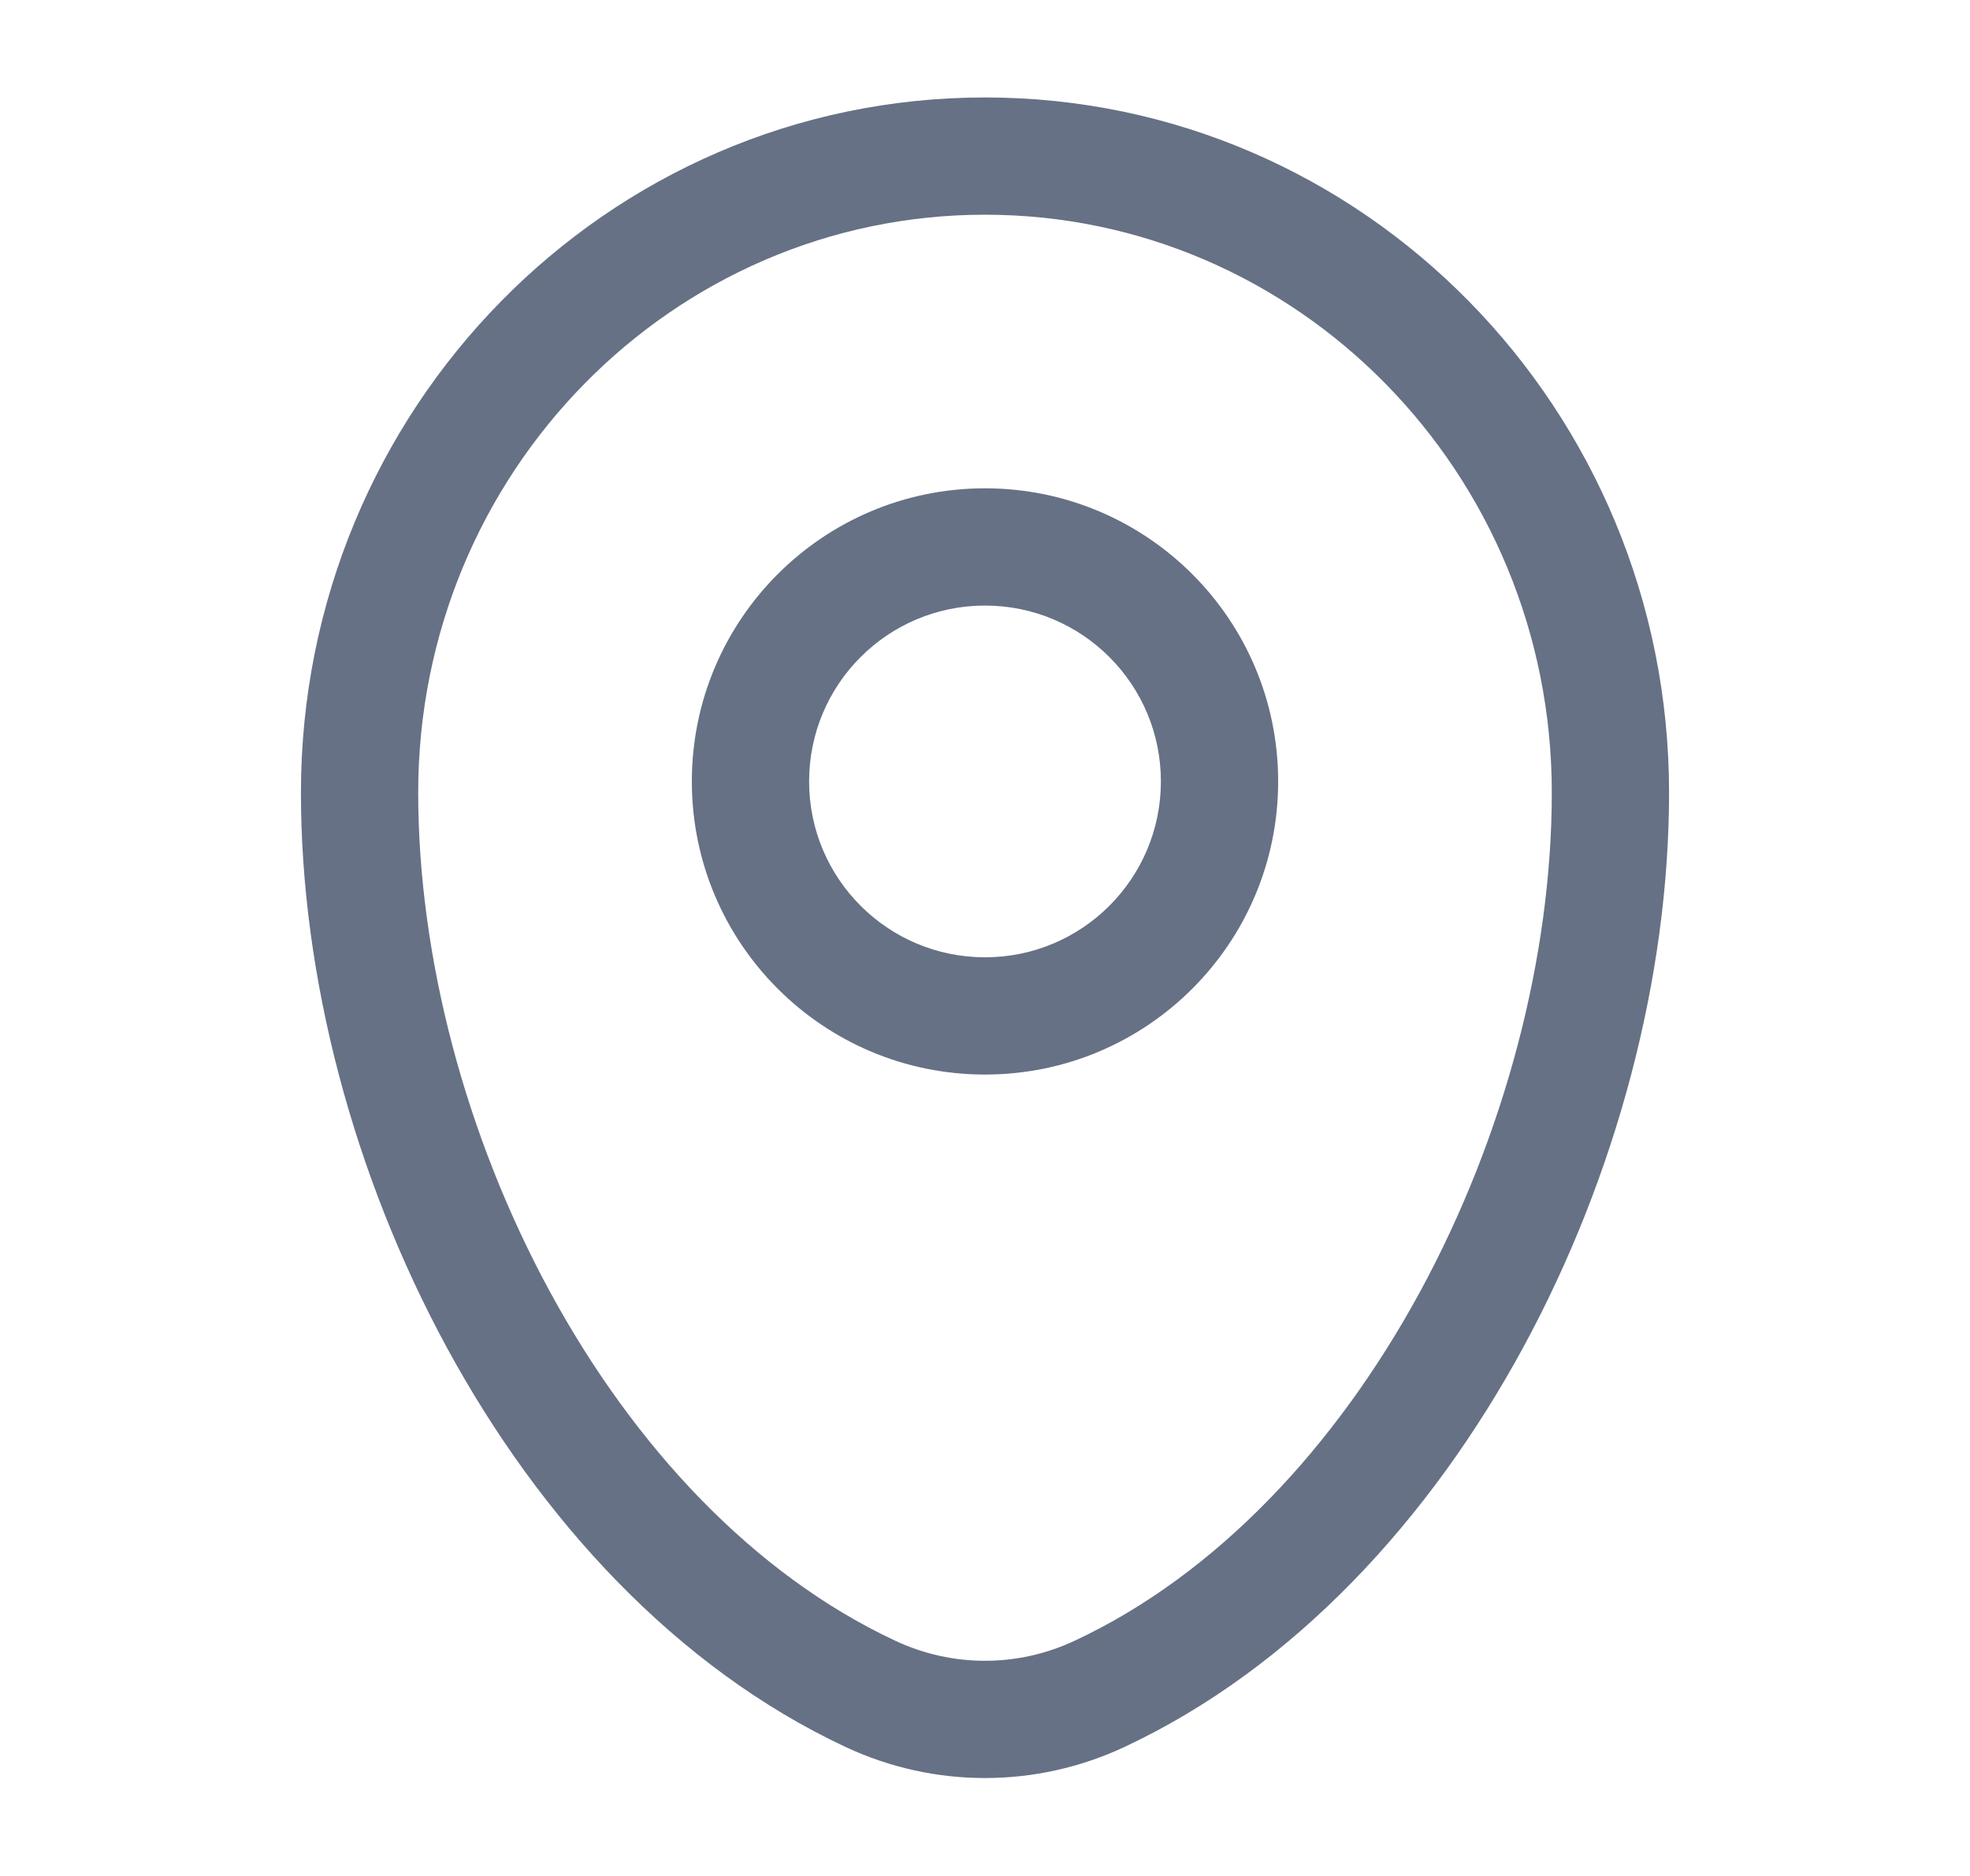
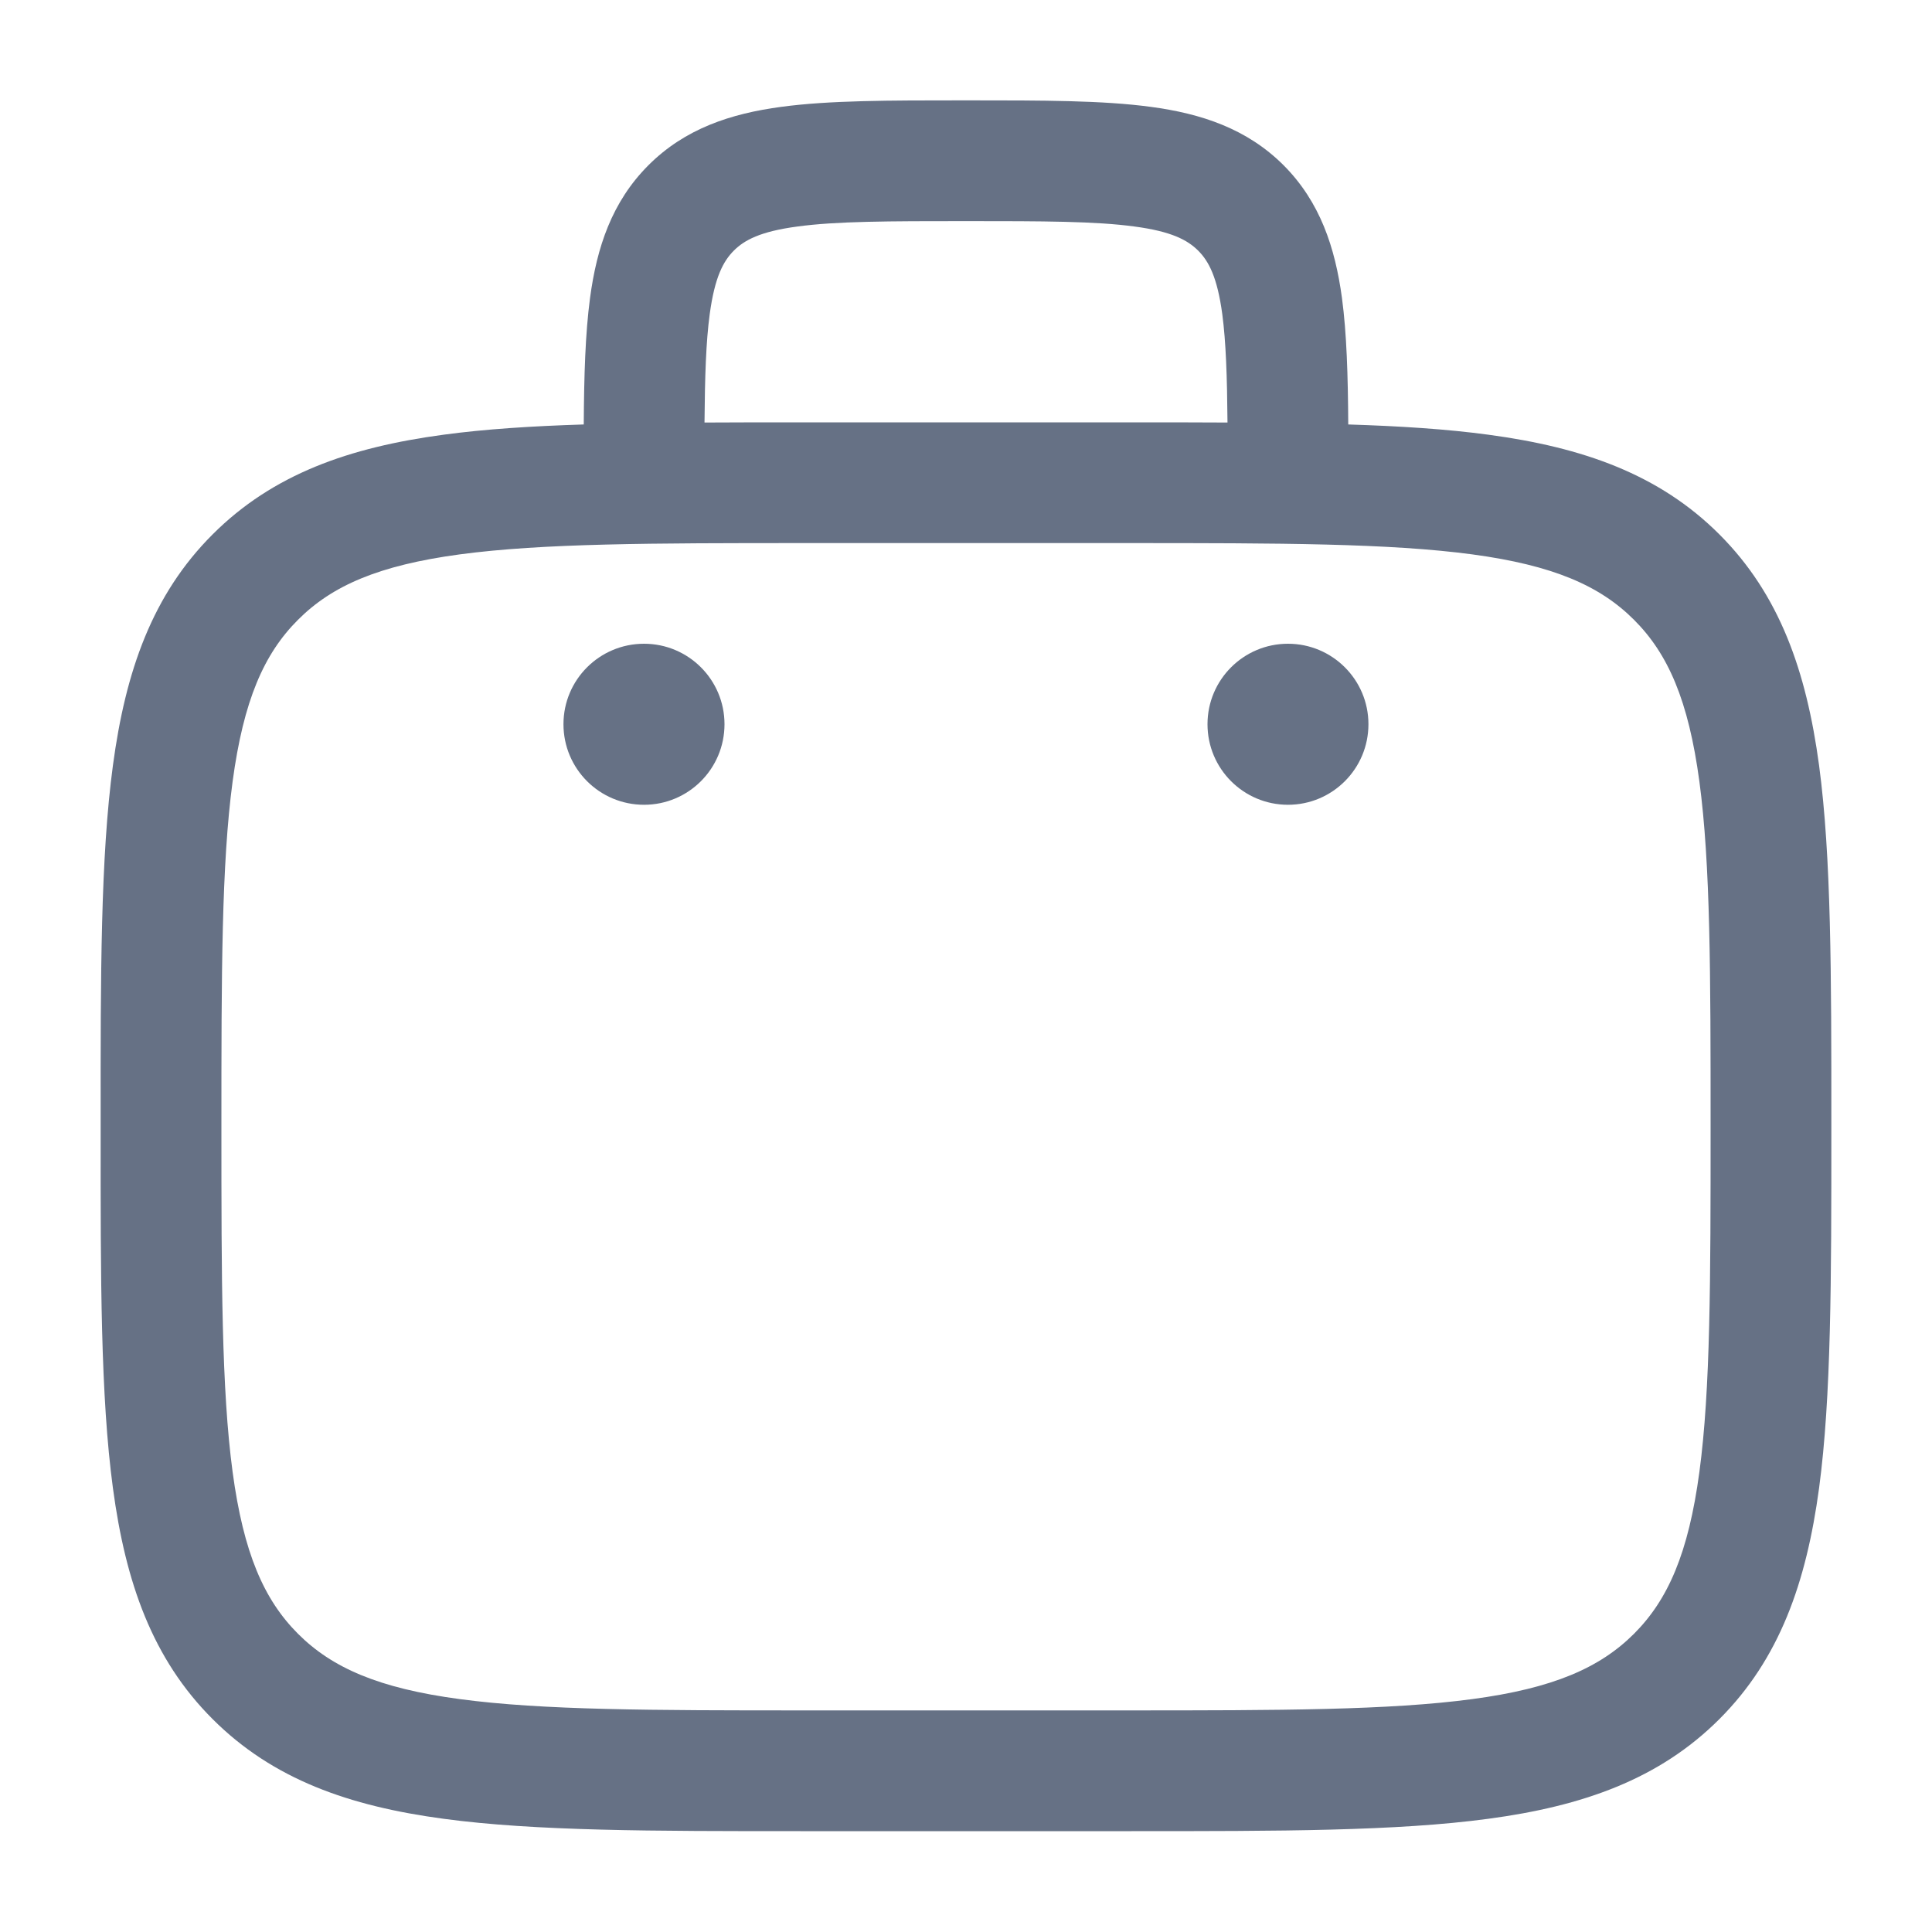
- <svg xmlns="http://www.w3.org/2000/svg" width="21" height="20" viewBox="0 0 21 20" fill="none">
-   <path fill-rule="evenodd" clip-rule="evenodd" d="M3.208 8.45C3.208 4.368 6.462 1.039 10.5 1.039C14.537 1.039 17.792 4.368 17.792 8.45C17.792 10.421 17.23 12.537 16.237 14.366C15.245 16.192 13.796 17.778 11.984 18.626C11.042 19.066 9.958 19.066 9.016 18.626C7.204 17.778 5.755 16.192 4.763 14.366C3.77 12.537 3.208 10.421 3.208 8.45ZM10.5 2.289C7.174 2.289 4.458 5.037 4.458 8.45C4.458 10.198 4.96 12.11 5.861 13.769C6.763 15.43 8.038 16.789 9.545 17.493C10.152 17.777 10.848 17.777 11.454 17.493C12.962 16.789 14.236 15.43 15.139 13.769C16.039 12.11 16.542 10.198 16.542 8.45C16.542 5.037 13.826 2.289 10.5 2.289ZM10.5 6.456C9.464 6.456 8.625 7.295 8.625 8.331C8.625 9.366 9.464 10.206 10.5 10.206C11.536 10.206 12.375 9.366 12.375 8.331C12.375 7.295 11.536 6.456 10.5 6.456ZM7.375 8.331C7.375 6.605 8.774 5.206 10.5 5.206C12.226 5.206 13.625 6.605 13.625 8.331C13.625 10.057 12.226 11.456 10.5 11.456C8.774 11.456 7.375 10.057 7.375 8.331Z" fill="#667185" />
+ <svg xmlns="http://www.w3.org/2000/svg" width="20" height="20" viewBox="0 0 20 20" fill="none">
+   <path fill-rule="evenodd" clip-rule="evenodd" d="M9.957 1.039H10.043C10.792 1.039 11.416 1.039 11.912 1.106C12.435 1.176 12.907 1.331 13.287 1.71C13.666 2.09 13.821 2.562 13.892 3.085C13.941 3.452 13.954 3.888 13.957 4.394C14.497 4.411 14.979 4.442 15.407 4.5C16.384 4.631 17.175 4.908 17.799 5.532C18.422 6.155 18.699 6.946 18.831 7.923C18.958 8.873 18.958 10.086 18.958 11.617V11.711C18.958 13.242 18.958 14.456 18.831 15.405C18.699 16.382 18.422 17.173 17.799 17.796C17.175 18.42 16.384 18.697 15.407 18.828C14.458 18.956 13.245 18.956 11.713 18.956H8.286C6.755 18.956 5.542 18.956 4.592 18.828C3.615 18.697 2.825 18.42 2.201 17.796C1.577 17.173 1.3 16.382 1.169 15.405C1.041 14.456 1.041 13.242 1.042 11.711V11.617C1.041 10.086 1.041 8.873 1.169 7.923C1.3 6.946 1.577 6.155 2.201 5.532C2.825 4.908 3.615 4.631 4.592 4.5C5.02 4.442 5.502 4.411 6.043 4.394C6.046 3.888 6.059 3.452 6.108 3.085C6.178 2.562 6.333 2.09 6.713 1.71C7.092 1.331 7.565 1.176 8.088 1.106C8.583 1.039 9.208 1.039 9.957 1.039ZM7.293 4.374C7.608 4.372 7.939 4.372 8.286 4.372H11.713C12.061 4.372 12.392 4.372 12.707 4.374C12.703 3.899 12.691 3.54 12.653 3.252C12.601 2.867 12.512 2.703 12.403 2.594C12.294 2.486 12.13 2.396 11.745 2.345C11.343 2.29 10.803 2.289 10 2.289C9.197 2.289 8.657 2.29 8.254 2.345C7.87 2.396 7.705 2.486 7.597 2.594C7.488 2.703 7.399 2.867 7.347 3.252C7.308 3.54 7.297 3.899 7.293 4.374ZM4.759 5.739C3.92 5.852 3.437 6.063 3.085 6.416C2.732 6.768 2.521 7.251 2.408 8.09C2.293 8.946 2.292 10.075 2.292 11.664C2.292 13.253 2.293 14.382 2.408 15.238C2.521 16.077 2.732 16.56 3.085 16.913C3.437 17.265 3.92 17.477 4.759 17.589C5.615 17.704 6.744 17.706 8.333 17.706H11.666C13.255 17.706 14.384 17.704 15.241 17.589C16.079 17.477 16.562 17.265 16.915 16.913C17.268 16.56 17.479 16.077 17.592 15.238C17.707 14.382 17.708 13.253 17.708 11.664C17.708 10.075 17.707 8.946 17.592 8.09C17.479 7.251 17.268 6.768 16.915 6.416C16.562 6.063 16.079 5.852 15.241 5.739C14.384 5.624 13.255 5.622 11.666 5.622H8.333C6.744 5.622 5.615 5.624 4.759 5.739Z" fill="#667185" />
+   <path d="M14.166 7.497C14.166 7.958 13.793 8.331 13.333 8.331C12.873 8.331 12.5 7.958 12.5 7.497C12.5 7.037 12.873 6.664 13.333 6.664C13.793 6.664 14.166 7.037 14.166 7.497Z" fill="#667185" />
+   <path d="M7.5 7.497C7.5 7.958 7.127 8.331 6.667 8.331C6.206 8.331 5.833 7.958 5.833 7.497C5.833 7.037 6.206 6.664 6.667 6.664C7.127 6.664 7.5 7.037 7.5 7.497Z" fill="#667185" />
</svg>
